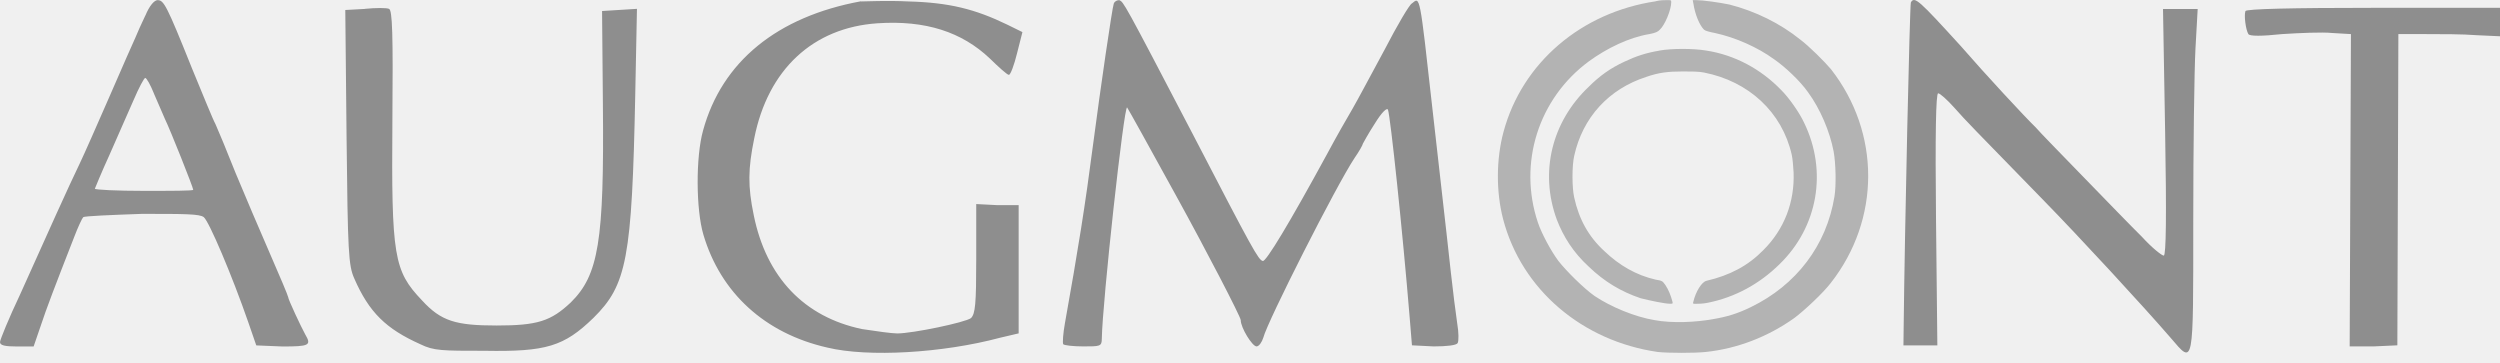
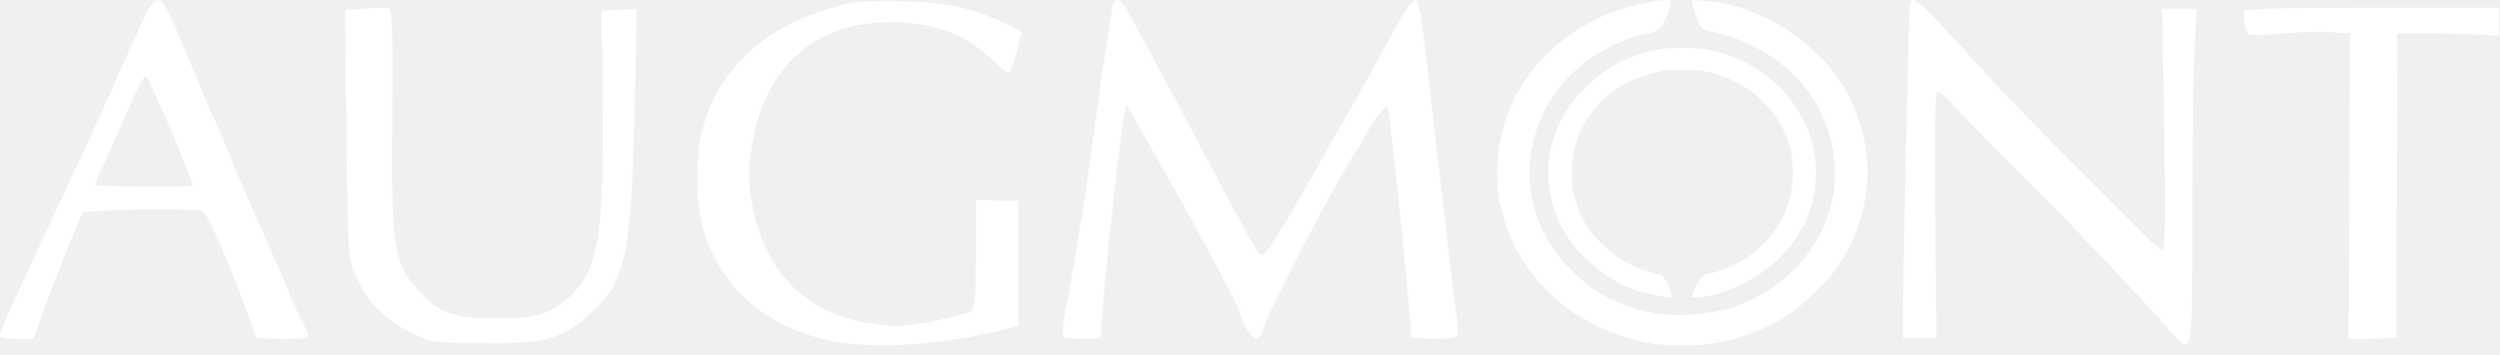
- <svg xmlns="http://www.w3.org/2000/svg" width="69" height="10" viewBox="0 0 69 10" fill="none">
-   <path fill-rule="evenodd" clip-rule="evenodd" d="M45.698 0.036C43.647 0.34 42.012 1.731 41.498 3.636C41.293 4.392 41.289 5.3 41.488 6.056C41.998 7.991 43.667 9.414 45.757 9.715C46.057 9.746 46.768 9.746 47.072 9.715C47.95 9.625 48.803 9.291 49.524 8.777C49.806 8.566 50.322 8.082 50.531 7.808C51.904 6.054 51.906 3.664 50.535 1.91C50.358 1.699 49.93 1.275 49.69 1.094C49.124 0.64 48.447 0.308 47.731 0.125C47.438 0.065 46.995 0.004 46.823 0.004H46.719L46.737 0.095C46.782 0.398 46.908 0.7 47.032 0.82C47.066 0.851 47.176 0.881 47.332 0.911C47.895 1.032 48.512 1.305 48.965 1.636C49.274 1.848 49.688 2.241 49.901 2.545C50.236 2.999 50.505 3.634 50.608 4.179C50.669 4.51 50.681 5.117 50.632 5.419C50.413 6.779 49.572 7.869 48.328 8.474C47.962 8.654 47.657 8.745 47.296 8.805C46.809 8.896 46.151 8.926 45.663 8.835C45.125 8.745 44.465 8.474 44.012 8.17C43.71 7.959 43.226 7.475 43.011 7.201C42.808 6.928 42.548 6.446 42.446 6.142C41.898 4.508 42.457 2.724 43.85 1.695C44.349 1.331 44.965 1.03 45.533 0.939C45.682 0.909 45.761 0.879 45.811 0.819C45.947 0.698 46.126 0.274 46.126 0.063C46.126 0.003 46.124 0.003 46.019 0.003C45.96 0.003 45.816 0.003 45.7 0.033L45.698 0.036ZM45.801 1.397C45.44 1.457 45.16 1.548 44.837 1.701C44.447 1.881 44.15 2.094 43.848 2.396C42.826 3.365 42.489 4.755 42.966 6.056C43.153 6.54 43.421 6.964 43.846 7.356C44.286 7.78 44.747 8.051 45.283 8.232C45.527 8.293 45.947 8.383 46.088 8.383C46.171 8.383 46.173 8.383 46.159 8.323C46.12 8.172 46.049 7.989 45.966 7.869C45.88 7.748 45.872 7.748 45.696 7.718C45.164 7.597 44.691 7.324 44.282 6.932C43.85 6.538 43.58 6.056 43.448 5.451C43.385 5.177 43.385 4.573 43.448 4.301C43.681 3.242 44.402 2.456 45.436 2.123C45.779 2.002 46.041 1.972 46.451 1.972C46.693 1.972 46.884 1.972 47.03 2.002C48.26 2.243 49.184 3.091 49.452 4.271C49.473 4.361 49.497 4.603 49.503 4.755C49.536 5.571 49.247 6.329 48.667 6.904C48.254 7.328 47.751 7.599 47.099 7.75C46.967 7.78 46.8 8.053 46.737 8.325C46.719 8.385 46.721 8.385 46.807 8.385C46.857 8.385 47.007 8.385 47.141 8.355C47.887 8.204 48.557 7.84 49.111 7.296C50.175 6.267 50.443 4.725 49.796 3.393C49.672 3.121 49.377 2.697 49.16 2.484C48.606 1.91 47.883 1.516 47.089 1.395C46.731 1.335 46.145 1.335 45.803 1.395L45.801 1.397Z" fill="#B3B3B3" />
-   <path fill-rule="evenodd" clip-rule="evenodd" d="M4.011 0.429C3.909 0.64 3.787 0.913 3.739 1.033C3.694 1.124 3.377 1.849 3.034 2.637C2.691 3.423 2.317 4.271 2.201 4.512C2.084 4.753 1.787 5.39 1.543 5.933C1.296 6.478 0.849 7.477 0.548 8.142C0.246 8.777 0 9.382 0 9.442C0 9.533 0.14 9.563 0.465 9.563H0.928L1.115 9.018C1.285 8.504 1.505 7.929 2.049 6.538C2.153 6.265 2.266 6.024 2.297 5.994C2.329 5.963 3.058 5.933 3.915 5.903C5.093 5.903 5.511 5.903 5.625 5.994C5.771 6.114 6.403 7.597 6.854 8.898L7.073 9.533L7.794 9.563C8.533 9.563 8.604 9.533 8.425 9.231C8.308 9.02 7.954 8.262 7.954 8.202C7.954 8.172 7.725 7.627 7.447 6.992C7.17 6.357 6.744 5.358 6.506 4.784C6.267 4.179 6.015 3.574 5.946 3.423C5.877 3.302 5.584 2.577 5.296 1.88C4.593 0.125 4.52 0.004 4.348 0.004C4.262 0.004 4.124 0.155 4.013 0.429H4.011ZM23.764 0.035C21.453 0.459 19.924 1.699 19.404 3.604C19.201 4.329 19.207 5.782 19.414 6.478C19.889 8.082 21.107 9.201 22.834 9.593C23.963 9.866 26.024 9.744 27.6 9.322L28.115 9.201V5.662H27.529L26.944 5.632V7.145C26.944 8.385 26.919 8.658 26.8 8.779C26.645 8.899 25.187 9.203 24.765 9.203C24.622 9.203 24.184 9.143 23.79 9.082C22.202 8.749 21.152 7.661 20.803 5.937C20.64 5.151 20.642 4.667 20.817 3.819C21.195 1.914 22.441 0.764 24.214 0.643C25.553 0.553 26.548 0.885 27.317 1.612C27.563 1.853 27.799 2.066 27.845 2.066C27.89 2.066 27.992 1.793 28.073 1.461L28.219 0.886L27.79 0.675C26.911 0.251 26.198 0.07 25.073 0.04C24.482 0.01 23.89 0.04 23.762 0.04L23.764 0.035ZM30.741 0.095C30.696 0.216 30.374 2.424 30.172 3.966C29.953 5.66 29.754 6.9 29.391 8.926C29.342 9.197 29.322 9.47 29.346 9.501C29.37 9.531 29.618 9.561 29.898 9.561C30.363 9.561 30.408 9.561 30.41 9.35C30.424 8.351 31.025 2.877 31.109 2.967C31.133 2.997 31.706 4.026 32.469 5.417C33.286 6.9 34.244 8.745 34.244 8.835C34.244 9.046 34.563 9.561 34.681 9.561C34.748 9.561 34.831 9.44 34.867 9.32C34.983 8.866 36.884 5.115 37.386 4.36C37.512 4.179 37.615 3.996 37.615 3.966C37.615 3.966 37.761 3.693 37.938 3.421C38.143 3.088 38.279 2.967 38.308 3.027C38.379 3.238 38.714 6.416 38.903 8.715L38.97 9.531L39.569 9.561C39.928 9.561 40.194 9.531 40.231 9.47C40.265 9.41 40.261 9.167 40.219 8.926C40.178 8.653 40.099 8.018 40.042 7.505C39.985 6.99 39.883 6.054 39.812 5.449C39.741 4.844 39.619 3.755 39.538 3.029C39.177 -0.207 39.197 -0.086 38.968 0.095C38.901 0.125 38.562 0.7 38.218 1.365C37.873 2 37.473 2.756 37.331 2.999C37.189 3.24 36.876 3.785 36.634 4.239C35.597 6.144 34.939 7.234 34.853 7.203C34.73 7.173 34.579 6.9 32.916 3.694C30.991 0.004 31.015 0.065 30.893 0.004C30.831 0.004 30.765 0.035 30.743 0.095H30.741ZM52.74 0.065C52.709 0.125 52.571 6.327 52.541 9.018L52.535 9.533H53.471L53.434 6.054C53.41 3.725 53.43 2.575 53.493 2.575C53.544 2.575 53.745 2.756 53.936 2.969C54.285 3.363 54.438 3.513 56.383 5.509C57.39 6.538 59.177 8.474 59.908 9.322C60.554 10.077 60.534 10.168 60.534 6.086C60.534 4.09 60.562 1.942 60.595 1.337L60.656 0.248H59.699L59.758 3.666C59.797 5.935 59.785 7.055 59.72 7.055C59.667 7.055 59.397 6.843 59.121 6.54C58.844 6.267 58.111 5.511 57.494 4.876C56.877 4.241 56.286 3.636 56.184 3.515C55.873 3.212 54.807 2.064 54.123 1.277C52.965 0.006 52.84 -0.114 52.74 0.067V0.065ZM10.074 0.246L9.53 0.276L9.565 3.785C9.599 6.96 9.617 7.324 9.778 7.686C10.188 8.624 10.655 9.077 11.602 9.501C11.969 9.682 12.201 9.682 13.38 9.682C15.074 9.712 15.568 9.561 16.38 8.773C17.3 7.865 17.442 7.139 17.533 2.603L17.58 0.244L16.617 0.304L16.64 2.905C16.676 6.655 16.522 7.593 15.752 8.349C15.204 8.864 14.835 8.984 13.707 8.984C12.578 8.984 12.172 8.864 11.646 8.289C10.868 7.473 10.801 7.079 10.83 3.329C10.85 0.939 10.83 0.274 10.736 0.244C10.671 0.214 10.371 0.214 10.072 0.244L10.074 0.246ZM61.974 0.306C61.931 0.427 61.982 0.82 62.055 0.941C62.093 1.001 62.418 1.001 62.985 0.941C63.464 0.911 64.088 0.881 64.372 0.911L64.886 0.941L64.851 9.561H65.509L66.167 9.531L66.195 0.941H66.943C67.355 0.941 67.987 0.941 68.346 0.971L69 1.001V0.216H65.503C63.255 0.216 61.994 0.246 61.972 0.306H61.974ZM4.246 2.577C4.342 2.788 4.478 3.121 4.547 3.272C4.697 3.576 5.333 5.178 5.333 5.238C5.333 5.268 4.723 5.268 3.976 5.268C3.229 5.268 2.618 5.238 2.618 5.208C2.618 5.208 2.802 4.753 3.024 4.269C3.247 3.755 3.546 3.089 3.69 2.756C3.832 2.424 3.976 2.151 4.009 2.151C4.043 2.151 4.149 2.332 4.246 2.575V2.577Z" fill="#8E8E8E" />
+ <svg xmlns="http://www.w3.org/2000/svg" width="522" height="74" viewBox="0 0 522 74" fill="none">
+   <path fill-rule="evenodd" clip-rule="evenodd" d="M345.718 0.27C330.201 2.515 317.83 12.807 313.94 26.906C312.39 32.498 312.36 39.22 313.866 44.812C317.726 59.134 330.35 69.663 346.165 71.894C348.43 72.117 353.811 72.117 356.106 71.894C362.754 71.225 369.208 68.757 374.663 64.949C376.794 63.388 380.699 59.803 382.279 57.781C392.668 44.798 392.682 27.115 382.309 14.132C380.968 12.57 377.733 9.432 375.915 8.094C371.637 4.733 366.51 2.278 361.099 0.926C358.879 0.479 355.525 0.033 354.228 0.033H353.438L353.572 0.702C353.915 2.948 354.869 5.179 355.808 6.071C356.061 6.295 356.896 6.518 358.074 6.741C362.336 7.633 367.002 9.655 370.429 12.11C372.77 13.672 375.9 16.586 377.51 18.831C380.043 22.192 382.085 26.892 382.861 30.922C383.323 33.377 383.412 37.867 383.039 40.099C381.385 50.167 375.021 58.228 365.616 62.704C362.843 64.043 360.533 64.712 357.805 65.159C354.124 65.828 349.145 66.051 345.449 65.382C341.38 64.712 336.387 62.704 332.959 60.459C330.678 58.897 327.012 55.313 325.387 53.291C323.852 51.269 321.884 47.699 321.109 45.453C316.966 33.363 321.199 20.156 331.736 12.542C335.508 9.851 340.173 7.619 344.465 6.95C345.598 6.727 346.194 6.504 346.567 6.057C347.595 5.165 348.952 2.027 348.952 0.465C348.952 0.019 348.937 0.019 348.147 0.019C347.7 0.019 346.612 0.019 345.732 0.242L345.718 0.27ZM346.492 10.339C343.765 10.785 341.648 11.454 339.204 12.584C336.253 13.923 334.002 15.499 331.722 17.73C323.986 24.898 321.437 35.19 325.044 44.812C326.46 48.396 328.487 51.534 331.707 54.434C335.03 57.572 338.518 59.58 342.573 60.919C344.421 61.365 347.595 62.035 348.669 62.035C349.294 62.035 349.31 62.035 349.205 61.589C348.907 60.473 348.371 59.12 347.744 58.228C347.088 57.335 347.029 57.335 345.702 57.112C341.678 56.219 338.101 54.197 335.001 51.297C331.736 48.382 329.694 44.812 328.696 40.336C328.219 38.313 328.219 33.837 328.696 31.829C330.455 23.991 335.91 18.176 343.735 15.708C346.329 14.815 348.311 14.592 351.411 14.592C353.244 14.592 354.69 14.592 355.793 14.815C365.094 16.6 372.084 22.876 374.111 31.606C374.275 32.275 374.454 34.06 374.499 35.19C374.752 41.228 372.561 46.834 368.179 51.087C365.049 54.225 361.248 56.233 356.315 57.349C355.316 57.572 354.049 59.594 353.572 61.602C353.438 62.049 353.453 62.049 354.109 62.049C354.481 62.049 355.614 62.049 356.628 61.826C362.277 60.71 367.344 58.018 371.532 53.988C379.581 46.374 381.608 34.967 376.72 25.107C375.78 23.099 373.545 19.961 371.905 18.385C367.717 14.132 362.247 11.217 356.24 10.325C353.528 9.879 349.101 9.879 346.507 10.325L346.492 10.339Z" fill="white" />
+   <path fill-rule="evenodd" clip-rule="evenodd" d="M30.346 3.171C29.571 4.733 28.647 6.755 28.29 7.647C27.947 8.317 25.547 13.686 22.954 19.515C20.36 25.33 17.528 31.606 16.649 33.391C15.769 35.176 13.519 39.889 11.671 43.906C9.807 47.936 6.424 55.327 4.144 60.25C1.863 64.95 0 69.426 0 69.872C0 70.542 1.058 70.765 3.518 70.765H7.02L8.436 66.735C9.718 62.928 11.387 58.674 15.501 48.382C16.291 46.36 17.141 44.575 17.379 44.352C17.618 44.129 23.133 43.906 29.616 43.683C38.529 43.683 41.689 43.683 42.553 44.352C43.657 45.245 48.441 56.22 51.854 65.842L53.509 70.542L58.964 70.765C64.553 70.765 65.09 70.542 63.733 68.31C62.854 66.749 60.171 61.142 60.171 60.696C60.171 60.473 58.442 56.443 56.341 51.743C54.239 47.044 51.02 39.652 49.216 35.399C47.413 30.922 45.505 26.446 44.983 25.33C44.461 24.438 42.24 19.069 40.064 13.909C34.743 0.926 34.192 0.033 32.895 0.033C32.239 0.033 31.196 1.149 30.361 3.171H30.346ZM179.783 0.256C162.3 3.394 150.733 12.57 146.799 26.669C145.264 32.038 145.308 42.79 146.873 47.936C150.465 59.804 159.676 68.087 172.748 70.988C181.288 73.01 196.879 72.104 208.803 68.98L212.693 68.087V41.898H208.267L203.839 41.675V52.873C203.839 62.049 203.646 64.071 202.752 64.963C201.574 65.856 190.544 68.101 187.355 68.101C186.267 68.101 182.958 67.655 179.977 67.209C167.964 64.74 160.019 56.694 157.381 43.934C156.144 38.118 156.159 34.534 157.485 28.259C160.347 14.16 169.767 5.653 183.181 4.761C193.317 4.091 200.844 6.546 206.657 11.929C208.52 13.714 210.309 15.29 210.651 15.29C210.994 15.29 211.769 13.268 212.38 10.813L213.483 6.56L210.234 4.998C203.586 1.86 198.191 0.521 189.68 0.298C185.209 0.075 180.737 0.298 179.768 0.298L179.783 0.256ZM232.562 0.703C232.219 1.595 229.789 17.939 228.254 29.347C226.599 41.884 225.094 51.06 222.352 66.051C221.979 68.059 221.83 70.082 222.009 70.305C222.187 70.528 224.066 70.751 226.182 70.751C229.7 70.751 230.042 70.751 230.058 69.189C230.162 61.798 234.708 21.286 235.349 21.956C235.527 22.179 239.865 29.793 245.633 40.085C251.819 51.06 259.063 64.713 259.063 65.382C259.063 66.944 261.477 70.751 262.372 70.751C262.878 70.751 263.504 69.858 263.773 68.966C264.652 65.605 279.035 37.853 282.835 32.261C283.789 30.922 284.565 29.57 284.565 29.347C284.565 29.347 285.668 27.325 287.009 25.316C288.559 22.848 289.587 21.956 289.811 22.402C290.348 23.964 292.881 47.476 294.313 64.489L294.82 70.528L299.35 70.751C302.063 70.751 304.076 70.528 304.359 70.082C304.612 69.635 304.582 67.836 304.269 66.051C303.956 64.029 303.36 59.33 302.927 55.536C302.495 51.729 301.721 44.798 301.183 40.322C300.647 35.845 299.723 27.785 299.112 22.416C296.384 -1.529 296.533 -0.636 294.804 0.703C294.298 0.926 291.734 5.179 289.126 10.102C286.517 14.802 283.491 20.394 282.419 22.193C281.345 23.978 278.975 28.008 277.142 31.369C269.302 45.468 264.324 53.528 263.668 53.305C262.744 53.082 261.596 51.06 249.017 27.338C234.454 0.033 234.633 0.479 233.709 0.033C233.247 0.033 232.74 0.256 232.576 0.703H232.562ZM398.99 0.479C398.751 0.926 397.708 46.82 397.484 66.735L397.439 70.542H404.52L404.236 44.798C404.057 27.562 404.207 19.055 404.683 19.055C405.071 19.055 406.591 20.394 408.037 21.97C410.675 24.884 411.838 26 426.549 40.768C434.166 48.382 447.684 62.704 453.214 68.98C458.103 74.572 457.954 75.242 457.954 45.035C457.954 30.267 458.162 14.369 458.416 9.893L458.877 1.832H451.634L452.081 27.129C452.379 43.92 452.29 52.203 451.798 52.203C451.395 52.203 449.353 50.642 447.267 48.396C445.165 46.374 439.621 40.782 434.955 36.082C430.29 31.383 425.819 26.906 425.043 26.014C422.688 23.768 414.625 15.276 409.453 9.446C400.689 0.047 399.75 -0.845 398.99 0.493V0.479ZM76.209 1.818L72.095 2.041L72.363 28.008C72.617 51.506 72.751 54.198 73.973 56.875C77.074 63.82 80.606 67.167 87.775 70.305C90.547 71.643 92.306 71.643 101.22 71.643C114.037 71.867 117.778 70.751 123.92 64.922C130.88 58.2 131.953 52.831 132.639 19.264L132.997 1.804L125.708 2.251L125.887 21.495C126.155 49.247 124.993 56.192 119.165 61.784C115.022 65.591 112.234 66.484 103.693 66.484C95.153 66.484 92.082 65.591 88.103 61.338C82.216 55.299 81.709 52.385 81.932 24.633C82.081 6.95 81.932 2.027 81.217 1.804C80.725 1.581 78.46 1.581 76.194 1.804L76.209 1.818ZM468.849 2.264C468.521 3.157 468.909 6.072 469.46 6.964C469.743 7.41 472.203 7.41 476.495 6.964C480.117 6.741 484.842 6.518 486.988 6.741L490.878 6.964L490.61 70.751H495.588L500.567 70.528L500.776 6.964H506.439C509.554 6.964 514.339 6.964 517.052 7.187L522 7.41V1.595H495.544C478.537 1.595 468.998 1.818 468.834 2.264H468.849ZM32.12 19.069C32.85 20.631 33.879 23.099 34.401 24.215C35.533 26.46 40.348 38.314 40.348 38.76C40.348 38.983 35.727 38.983 30.078 38.983C24.429 38.983 19.809 38.76 19.809 38.537C19.809 38.537 21.195 35.176 22.879 31.592C24.563 27.785 26.829 22.862 27.917 20.394C28.99 17.939 30.078 15.917 30.331 15.917C30.585 15.917 31.39 17.256 32.12 19.055V19.069Z" fill="white" />
</svg>
